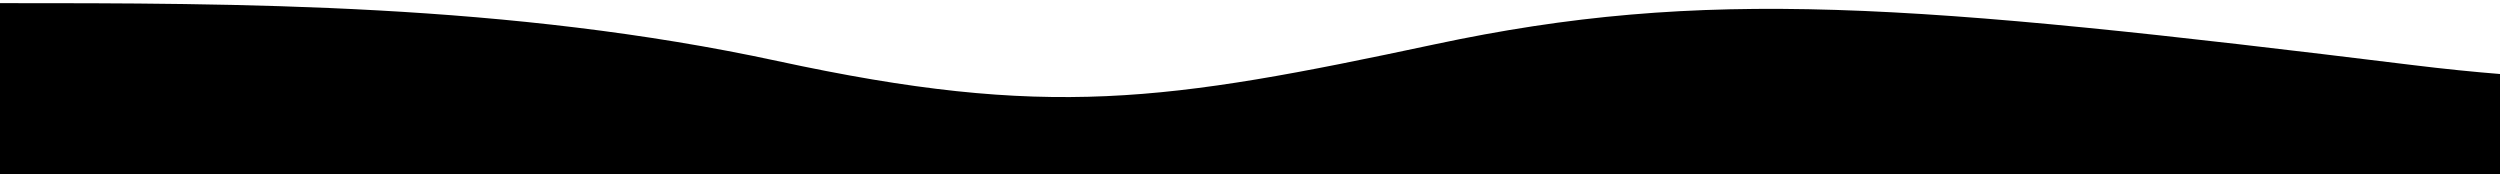
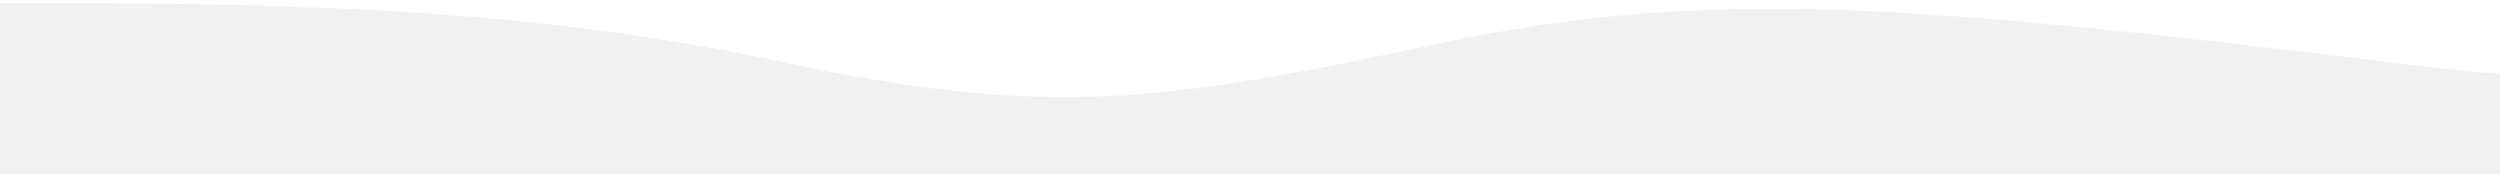
<svg xmlns="http://www.w3.org/2000/svg" class="wave-1hkxOo" version="1.1" viewBox="0 0 1440 100" preserveAspectRatio="none">
-   <path class="wavePath-haxJK1 animationPaused-2hZ4IO" d="M826.337,25.54 C670.97,58.656 603.696,68.787 447.802,35.144 C293.343,1.811 137.334,1.811 0,1.811 L0,150 L1920,150 L1920,1.811 C1739.535,-16.685 1679.864,73.161 1389.783,37.486 C1099.701,1.811 981.705,-7.577 826.337,25.54 Z" fill="currentColor" />
+   <path class="wavePath-haxJK1 animationPaused-2hZ4IO" d="M826.337,25.54 C670.97,58.656 603.696,68.787 447.802,35.144 C293.343,1.811 137.334,1.811 0,1.811 L0,150 L1920,150 L1920,1.811 C1739.535,-16.685 1679.864,73.161 1389.783,37.486 C1099.701,1.811 981.705,-7.577 826.337,25.54 Z" fill="#f1f1f1" />
</svg>
